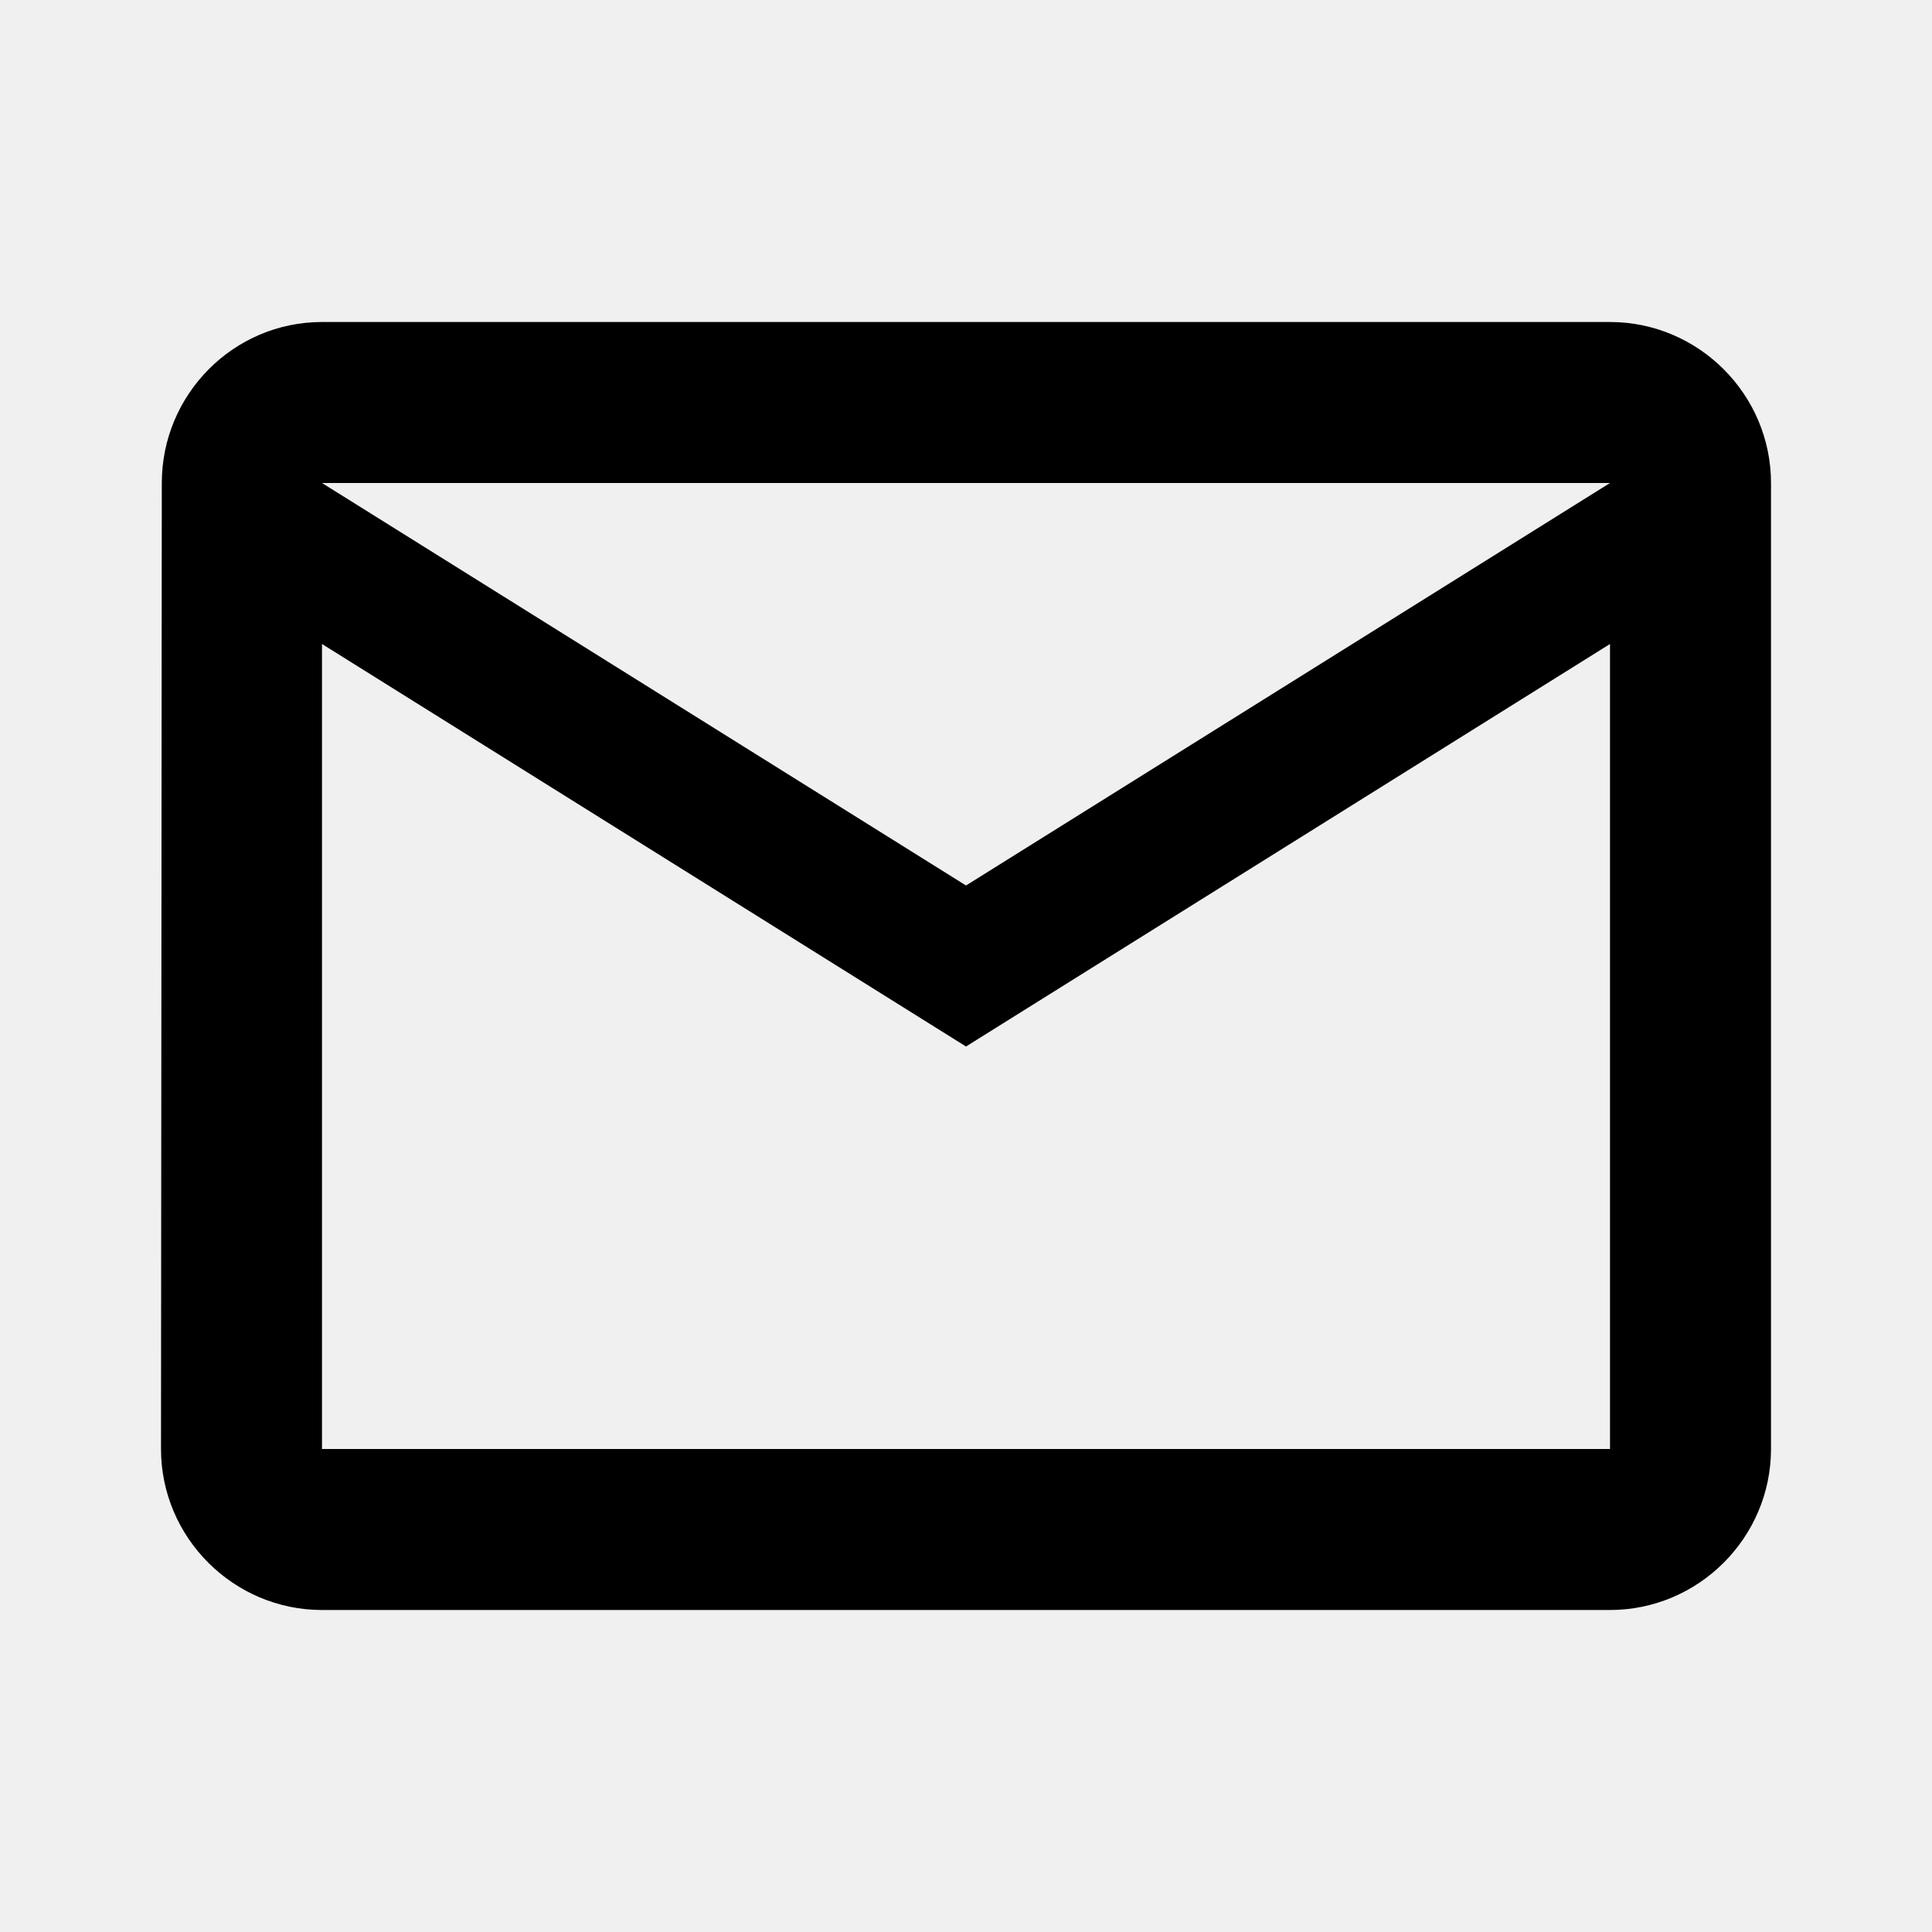
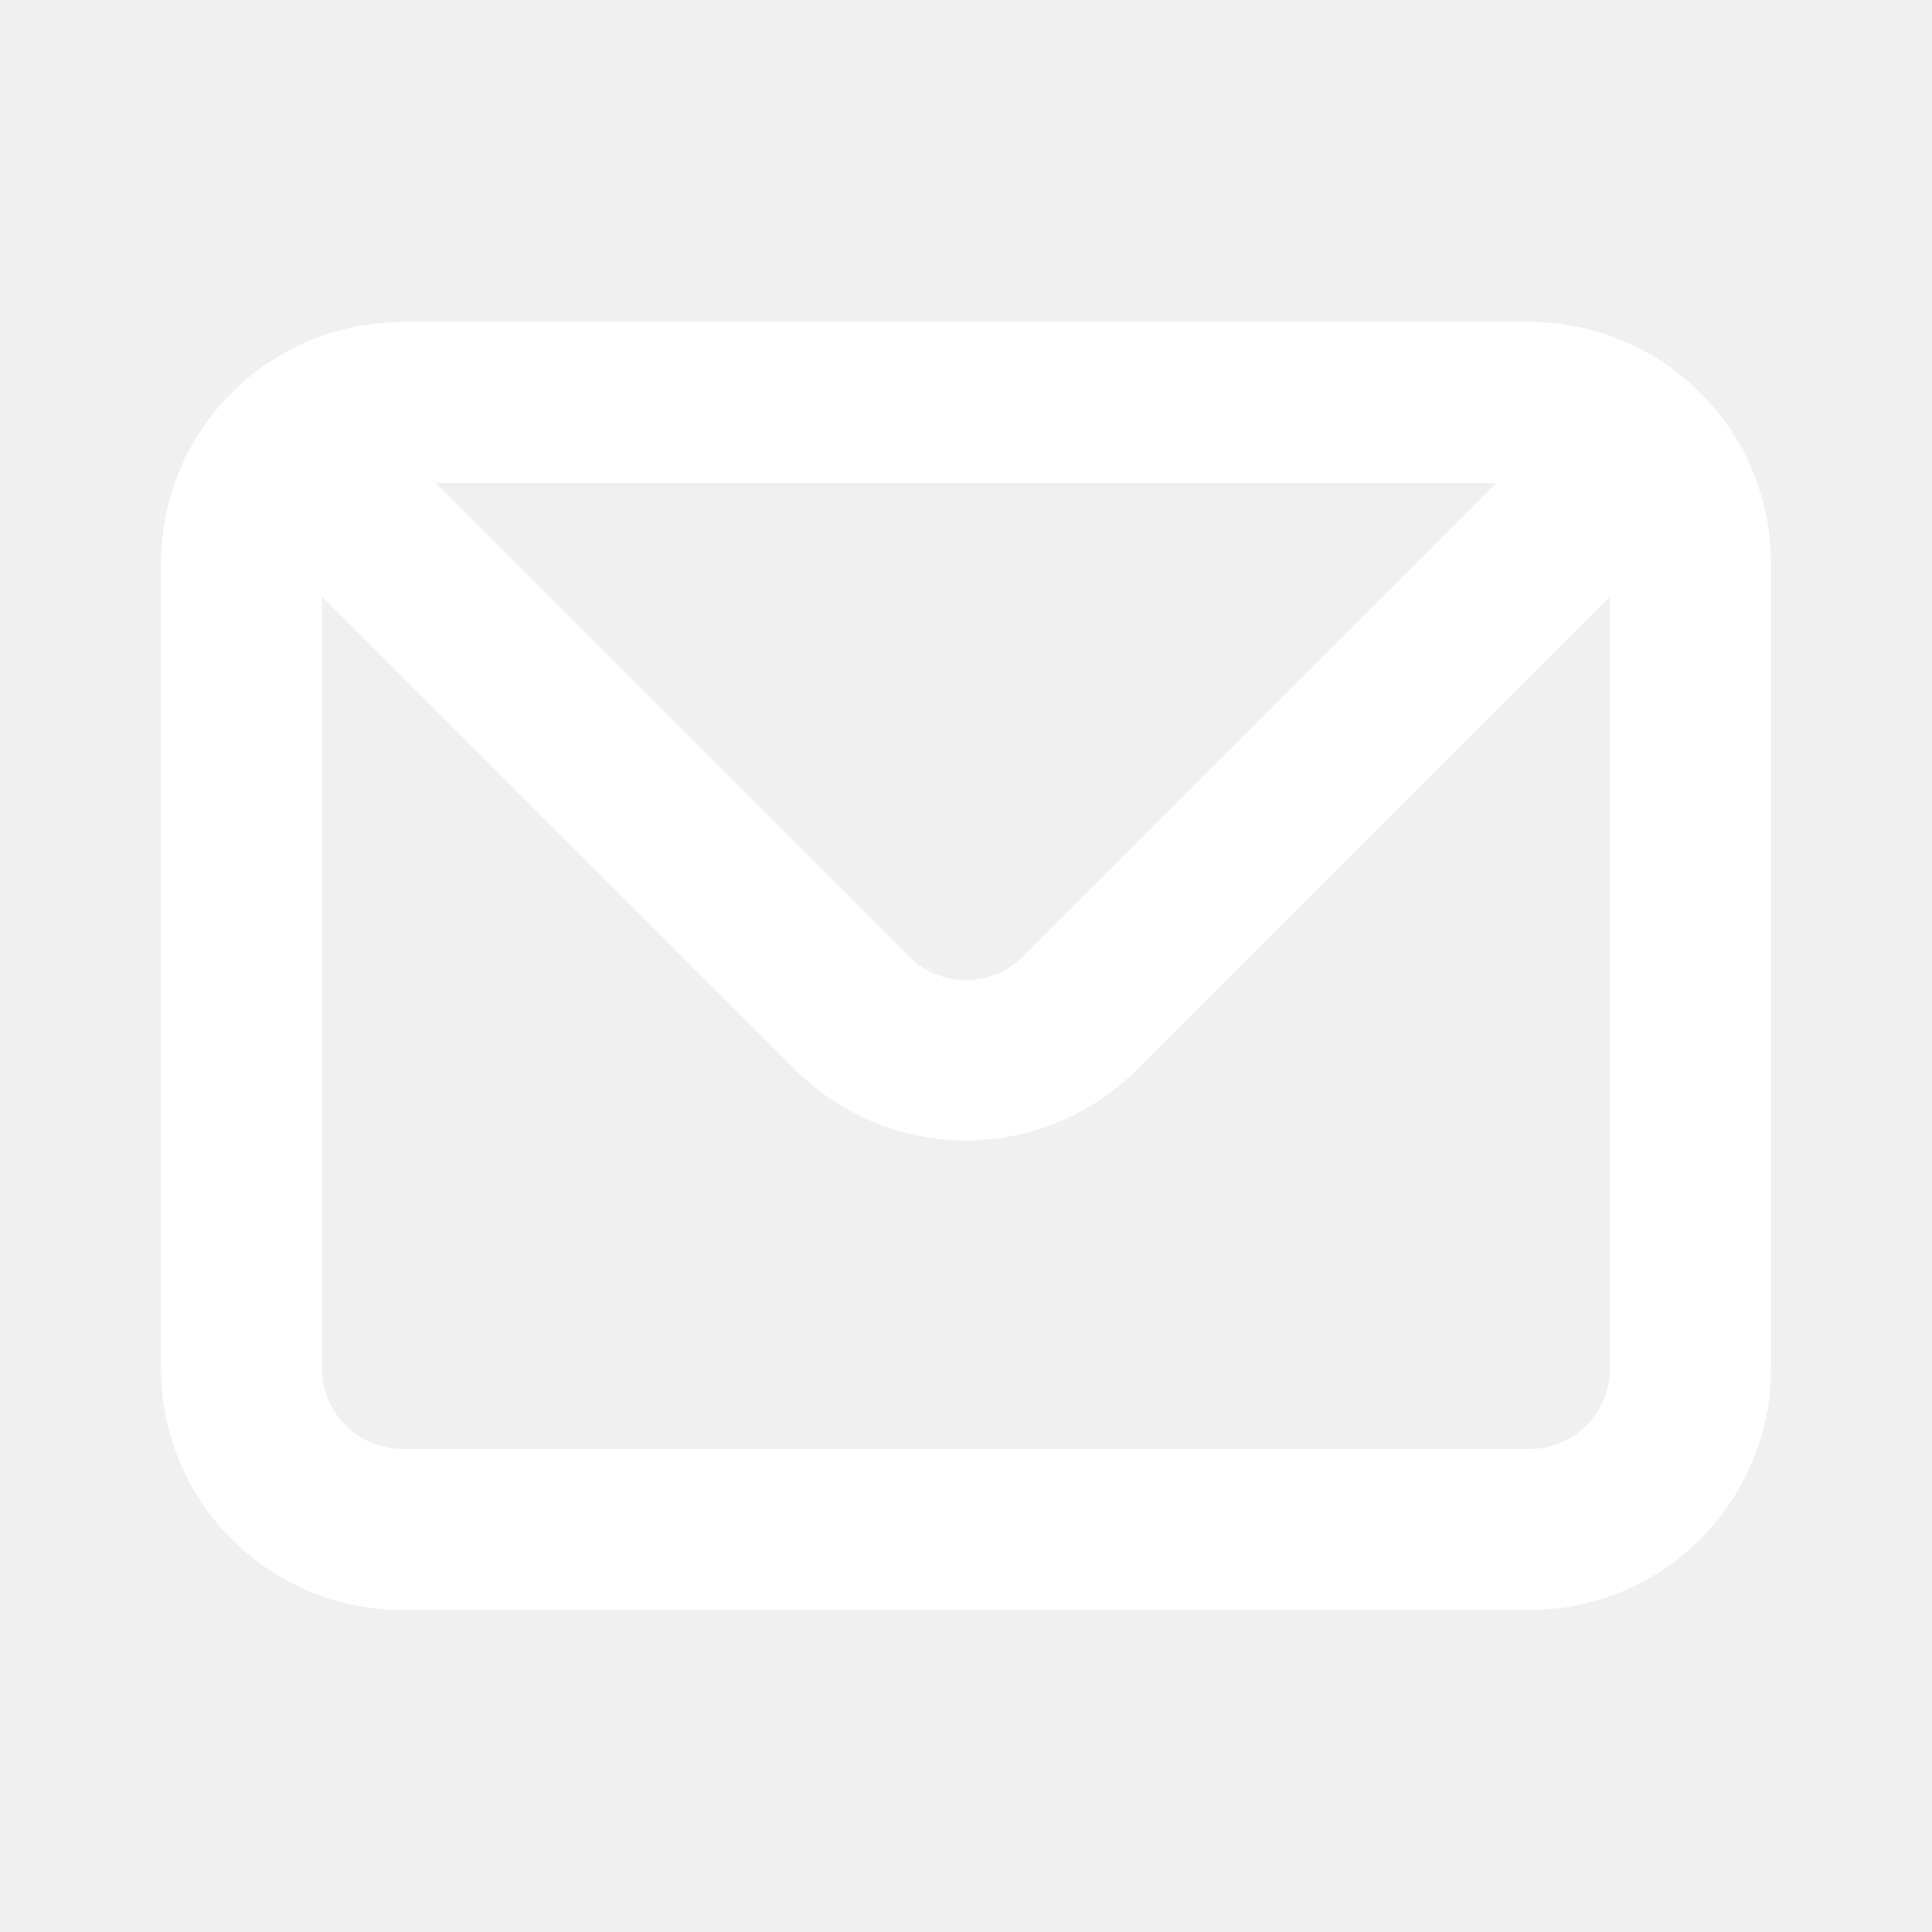
- <svg xmlns="http://www.w3.org/2000/svg" width="24" height="24" viewBox="0 0 24 24">
-   <path fill="none" d="M0 0h24v24H0V0z" />
-   <path d="M20 4H4c-1.1 0-1.99.9-1.99 2L2 18c0 1.1.9 2 2 2h16c1.1 0 2-.9 2-2V6c0-1.1-.9-2-2-2zm0 14H4V8l8 5 8-5v10zm-8-7L4 6h16l-8 5z" />
+ <svg xmlns="http://www.w3.org/2000/svg" width="24" height="24" viewBox="0 0 24 24" fill="none">
+   <path d="M19 4H5C4.204 4 3.441 4.316 2.879 4.879C2.316 5.441 2 6.204 2 7V17C2 17.796 2.316 18.559 2.879 19.121C3.441 19.684 4.204 20 5 20H19C19.796 20 20.559 19.684 21.121 19.121C21.684 18.559 22 17.796 22 17V7C22 6.204 21.684 5.441 21.121 4.879C20.559 4.316 19.796 4 19 4ZM18.59 6L12.71 11.88C12.617 11.974 12.506 12.048 12.385 12.099C12.263 12.15 12.132 12.176 12 12.176C11.868 12.176 11.737 12.15 11.615 12.099C11.494 12.048 11.383 11.974 11.29 11.88L5.41 6H18.59ZM20 17C20 17.265 19.895 17.52 19.707 17.707C19.52 17.895 19.265 18 19 18H5C4.735 18 4.48 17.895 4.293 17.707C4.105 17.52 4 17.265 4 17V7.41L9.88 13.29C10.443 13.852 11.205 14.167 12 14.167C12.795 14.167 13.557 13.852 14.12 13.29L20 7.41V17Z" fill="white" />
</svg>
